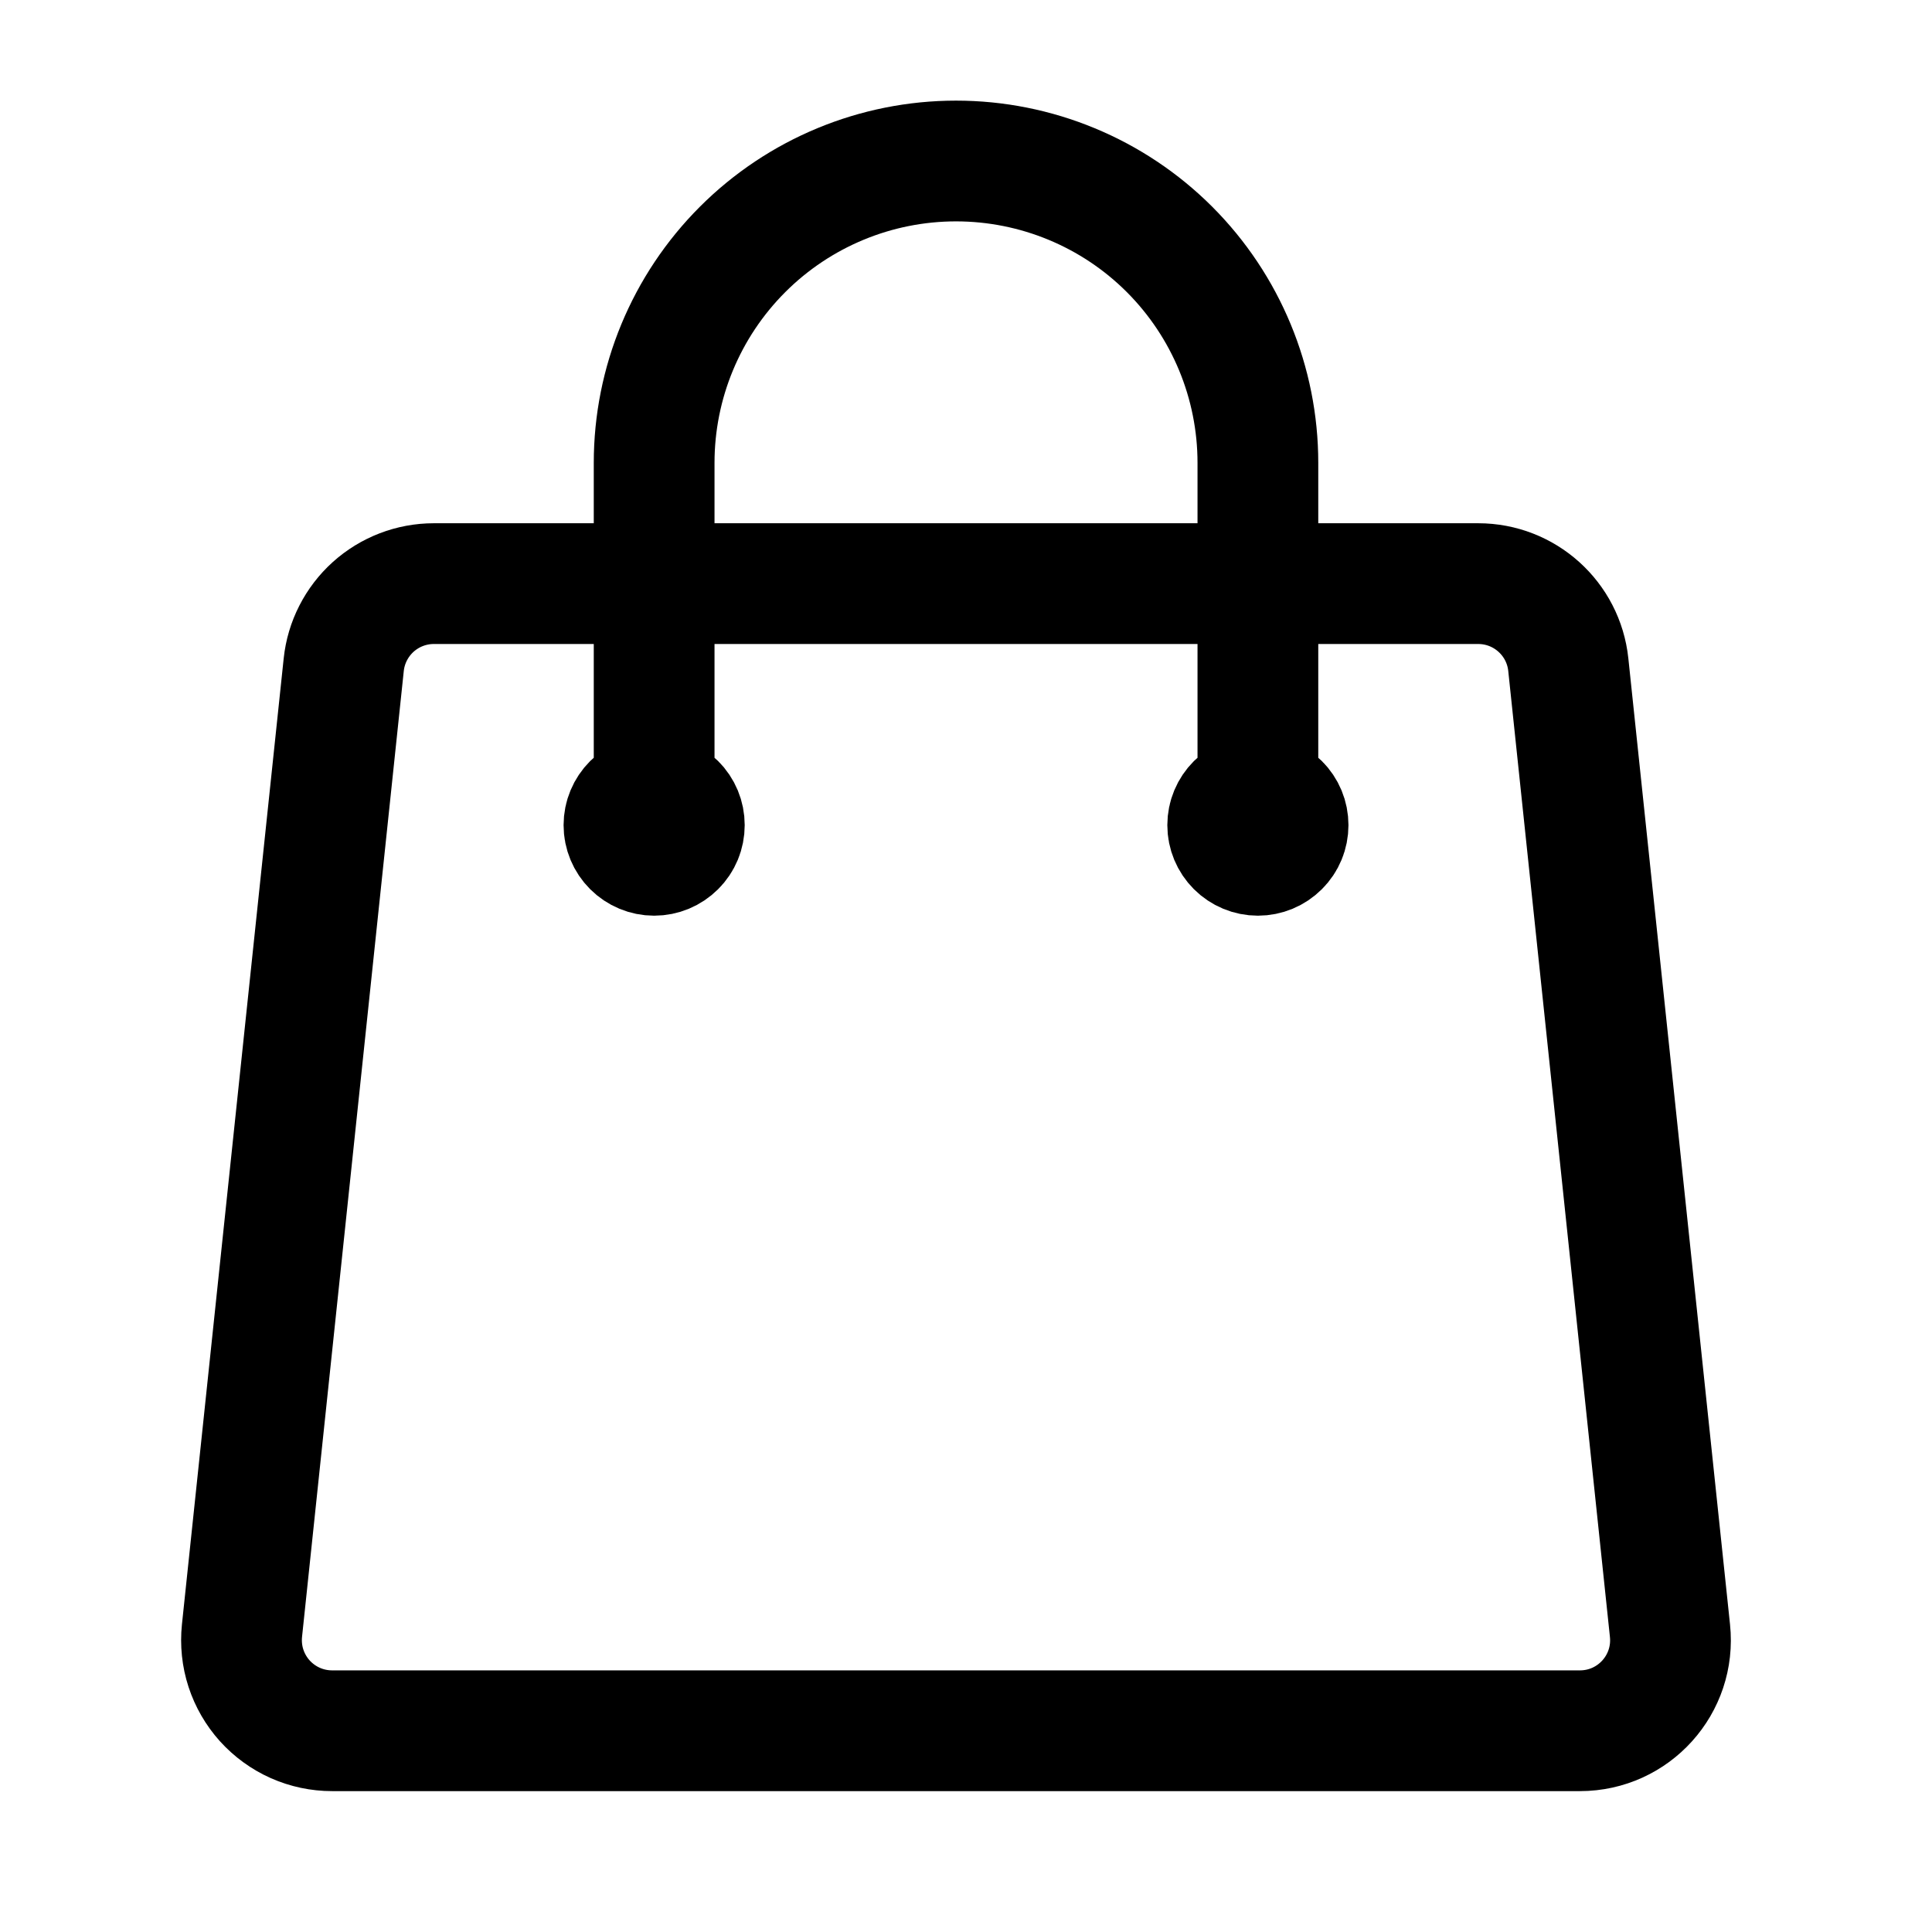
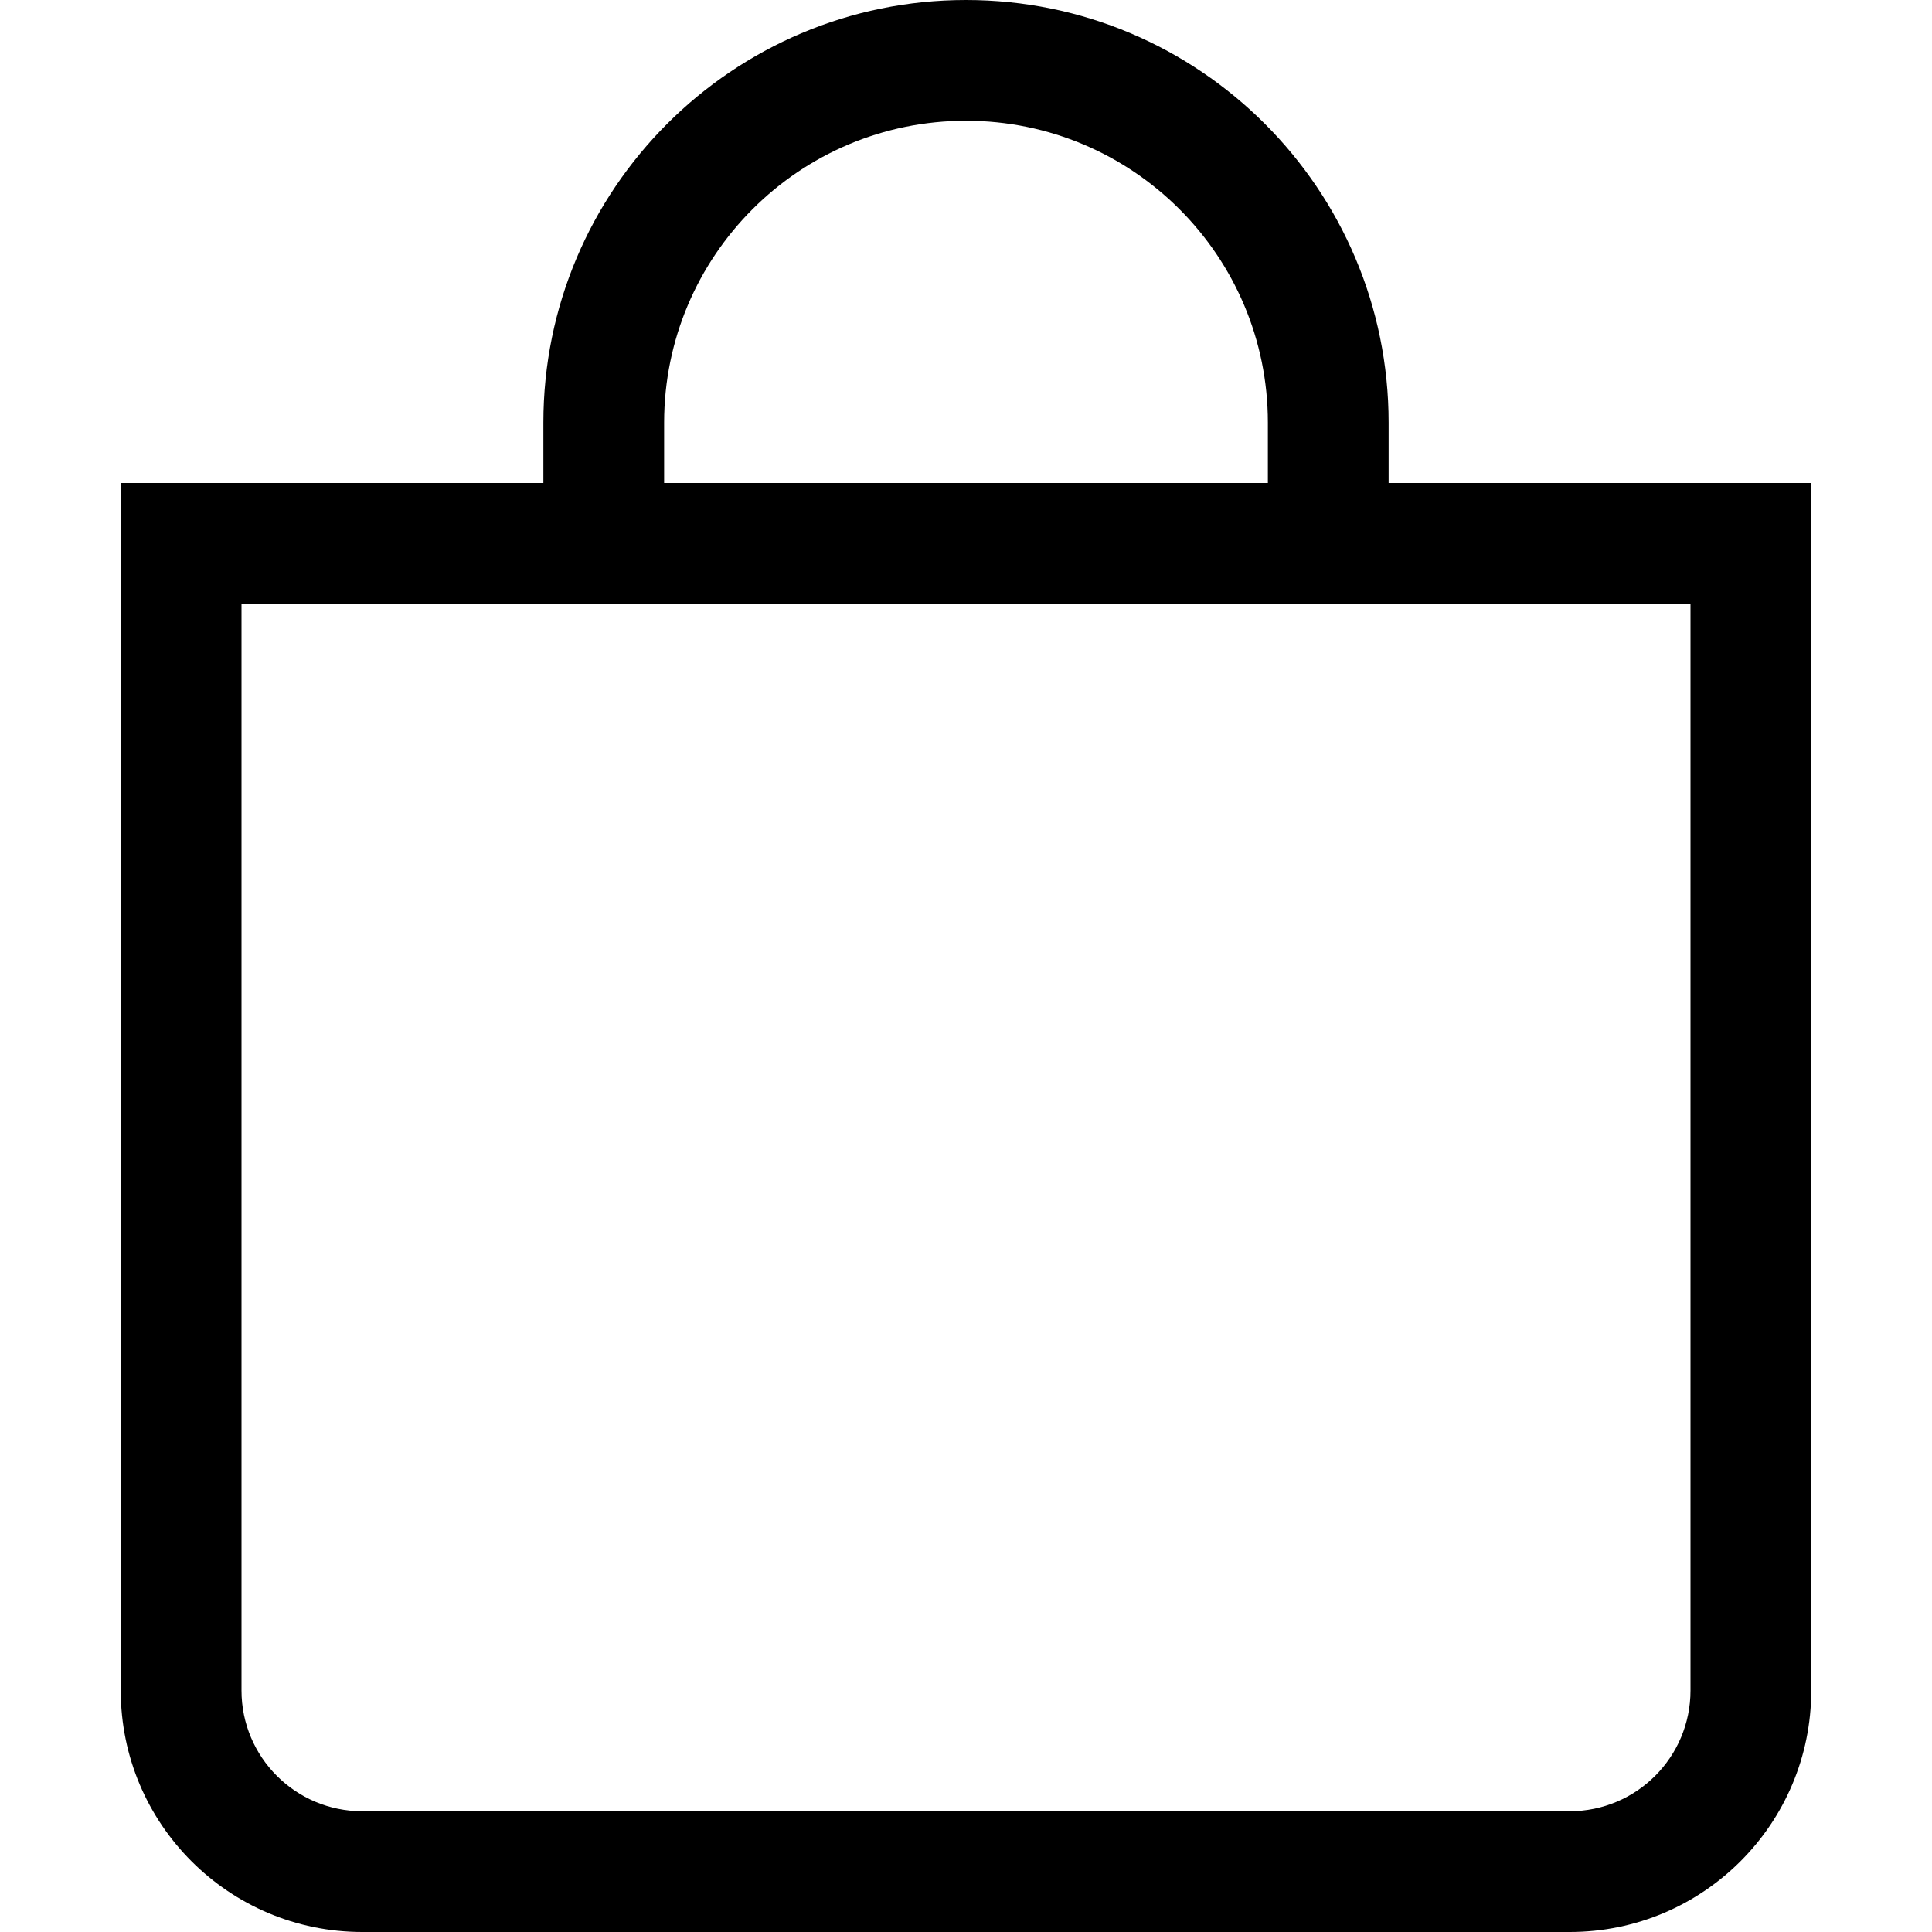
- <svg xmlns="http://www.w3.org/2000/svg" width="24" height="24" viewBox="0 0 24 24" fill="none">
-   <path d="M15.626 10.25V5.75C15.626 4.755 15.231 3.802 14.528 3.098C13.825 2.395 12.871 2 11.876 2C10.882 2 9.928 2.395 9.225 3.098C8.521 3.802 8.126 4.755 8.126 5.75V10.25M19.482 8.257L20.745 20.257C20.815 20.922 20.295 21.5 19.626 21.5H4.126C3.968 21.5 3.812 21.467 3.668 21.403C3.524 21.339 3.395 21.245 3.289 21.128C3.184 21.011 3.104 20.873 3.055 20.723C3.006 20.573 2.99 20.414 3.006 20.257L4.27 8.257C4.299 7.981 4.43 7.725 4.636 7.539C4.843 7.353 5.111 7.25 5.389 7.25H18.363C18.939 7.25 19.422 7.685 19.482 8.257ZM8.501 10.25C8.501 10.35 8.462 10.445 8.391 10.515C8.321 10.585 8.226 10.625 8.126 10.625C8.027 10.625 7.931 10.585 7.861 10.515C7.791 10.445 7.751 10.35 7.751 10.25C7.751 10.15 7.791 10.055 7.861 9.985C7.931 9.915 8.027 9.875 8.126 9.875C8.226 9.875 8.321 9.915 8.391 9.985C8.462 10.055 8.501 10.15 8.501 10.25V10.25ZM16.001 10.25C16.001 10.35 15.962 10.445 15.891 10.515C15.821 10.585 15.726 10.625 15.626 10.625C15.527 10.625 15.431 10.585 15.361 10.515C15.291 10.445 15.251 10.35 15.251 10.25C15.251 10.15 15.291 10.055 15.361 9.985C15.431 9.915 15.527 9.875 15.626 9.875C15.726 9.875 15.821 9.915 15.891 9.985C15.962 10.055 16.001 10.15 16.001 10.25V10.25Z" stroke="black" stroke-width="1.5" stroke-linecap="round" stroke-linejoin="round" />
+ <svg xmlns="http://www.w3.org/2000/svg" width="16" height="16" fill="currentColor" class="bi bi-bag" viewBox="0 0 16 16">
+   <path d="M8 1a2.5 2.5 0 0 1 2.5 2.5V4h-5v-.5A2.5 2.5 0 0 1 8 1zm3.5 3v-.5a3.5 3.5 0 1 0-7 0V4H1v10a2 2 0 0 0 2 2h10a2 2 0 0 0 2-2V4h-3.5zM2 5h12v9a1 1 0 0 1-1 1H3a1 1 0 0 1-1-1V5z" />
</svg>
